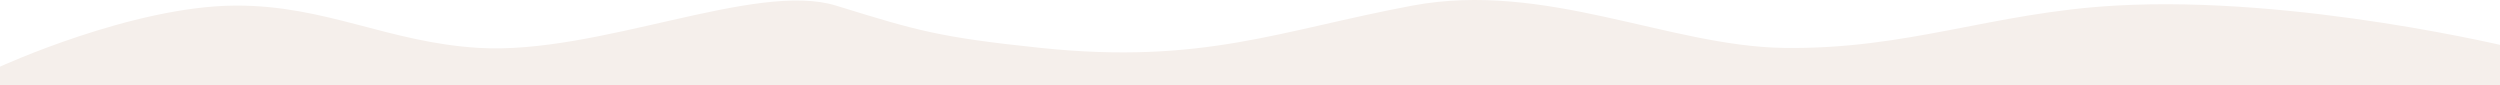
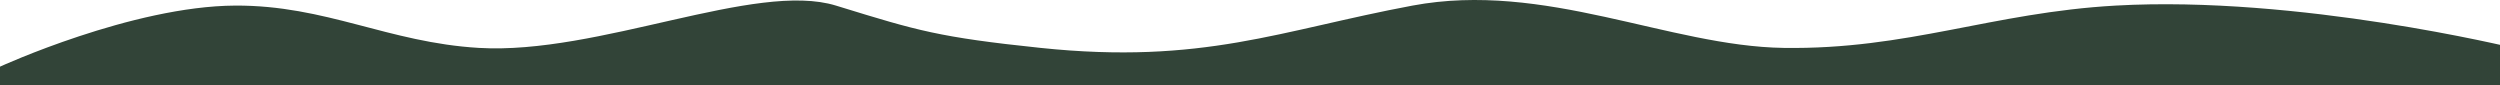
<svg xmlns="http://www.w3.org/2000/svg" width="1600" height="54" viewBox="0 0 1600 54" fill="none">
-   <path d="M150.5 3.575C84.573 3.916 0 42.658 0 42.658V54.658H1608.5V30.658C1608.5 30.658 1470.82 -3.029 1354 3.575C1274.61 8.063 1221.01 31.839 1141.5 30.658C1068.13 29.569 988.667 -12.258 904 3.575C819.333 19.408 769.805 41.499 666 30.658C600.994 23.87 586.97 19.557 537.597 4.373L535 3.575C483.5 -12.258 383.002 35.177 306.5 30.658C248.492 27.232 208.608 3.274 150.5 3.575Z" fill="#F5EFEB" />
+   <path d="M150.5 3.575C84.573 3.916 0 42.658 0 42.658V54.658H1608.5V30.658C1608.5 30.658 1470.82 -3.029 1354 3.575C1274.61 8.063 1221.01 31.839 1141.5 30.658C1068.13 29.569 988.667 -12.258 904 3.575C819.333 19.408 769.805 41.499 666 30.658C600.994 23.87 586.97 19.557 537.597 4.373L535 3.575C483.5 -12.258 383.002 35.177 306.5 30.658C248.492 27.232 208.608 3.274 150.5 3.575Z" fill="#324438" />
</svg>
